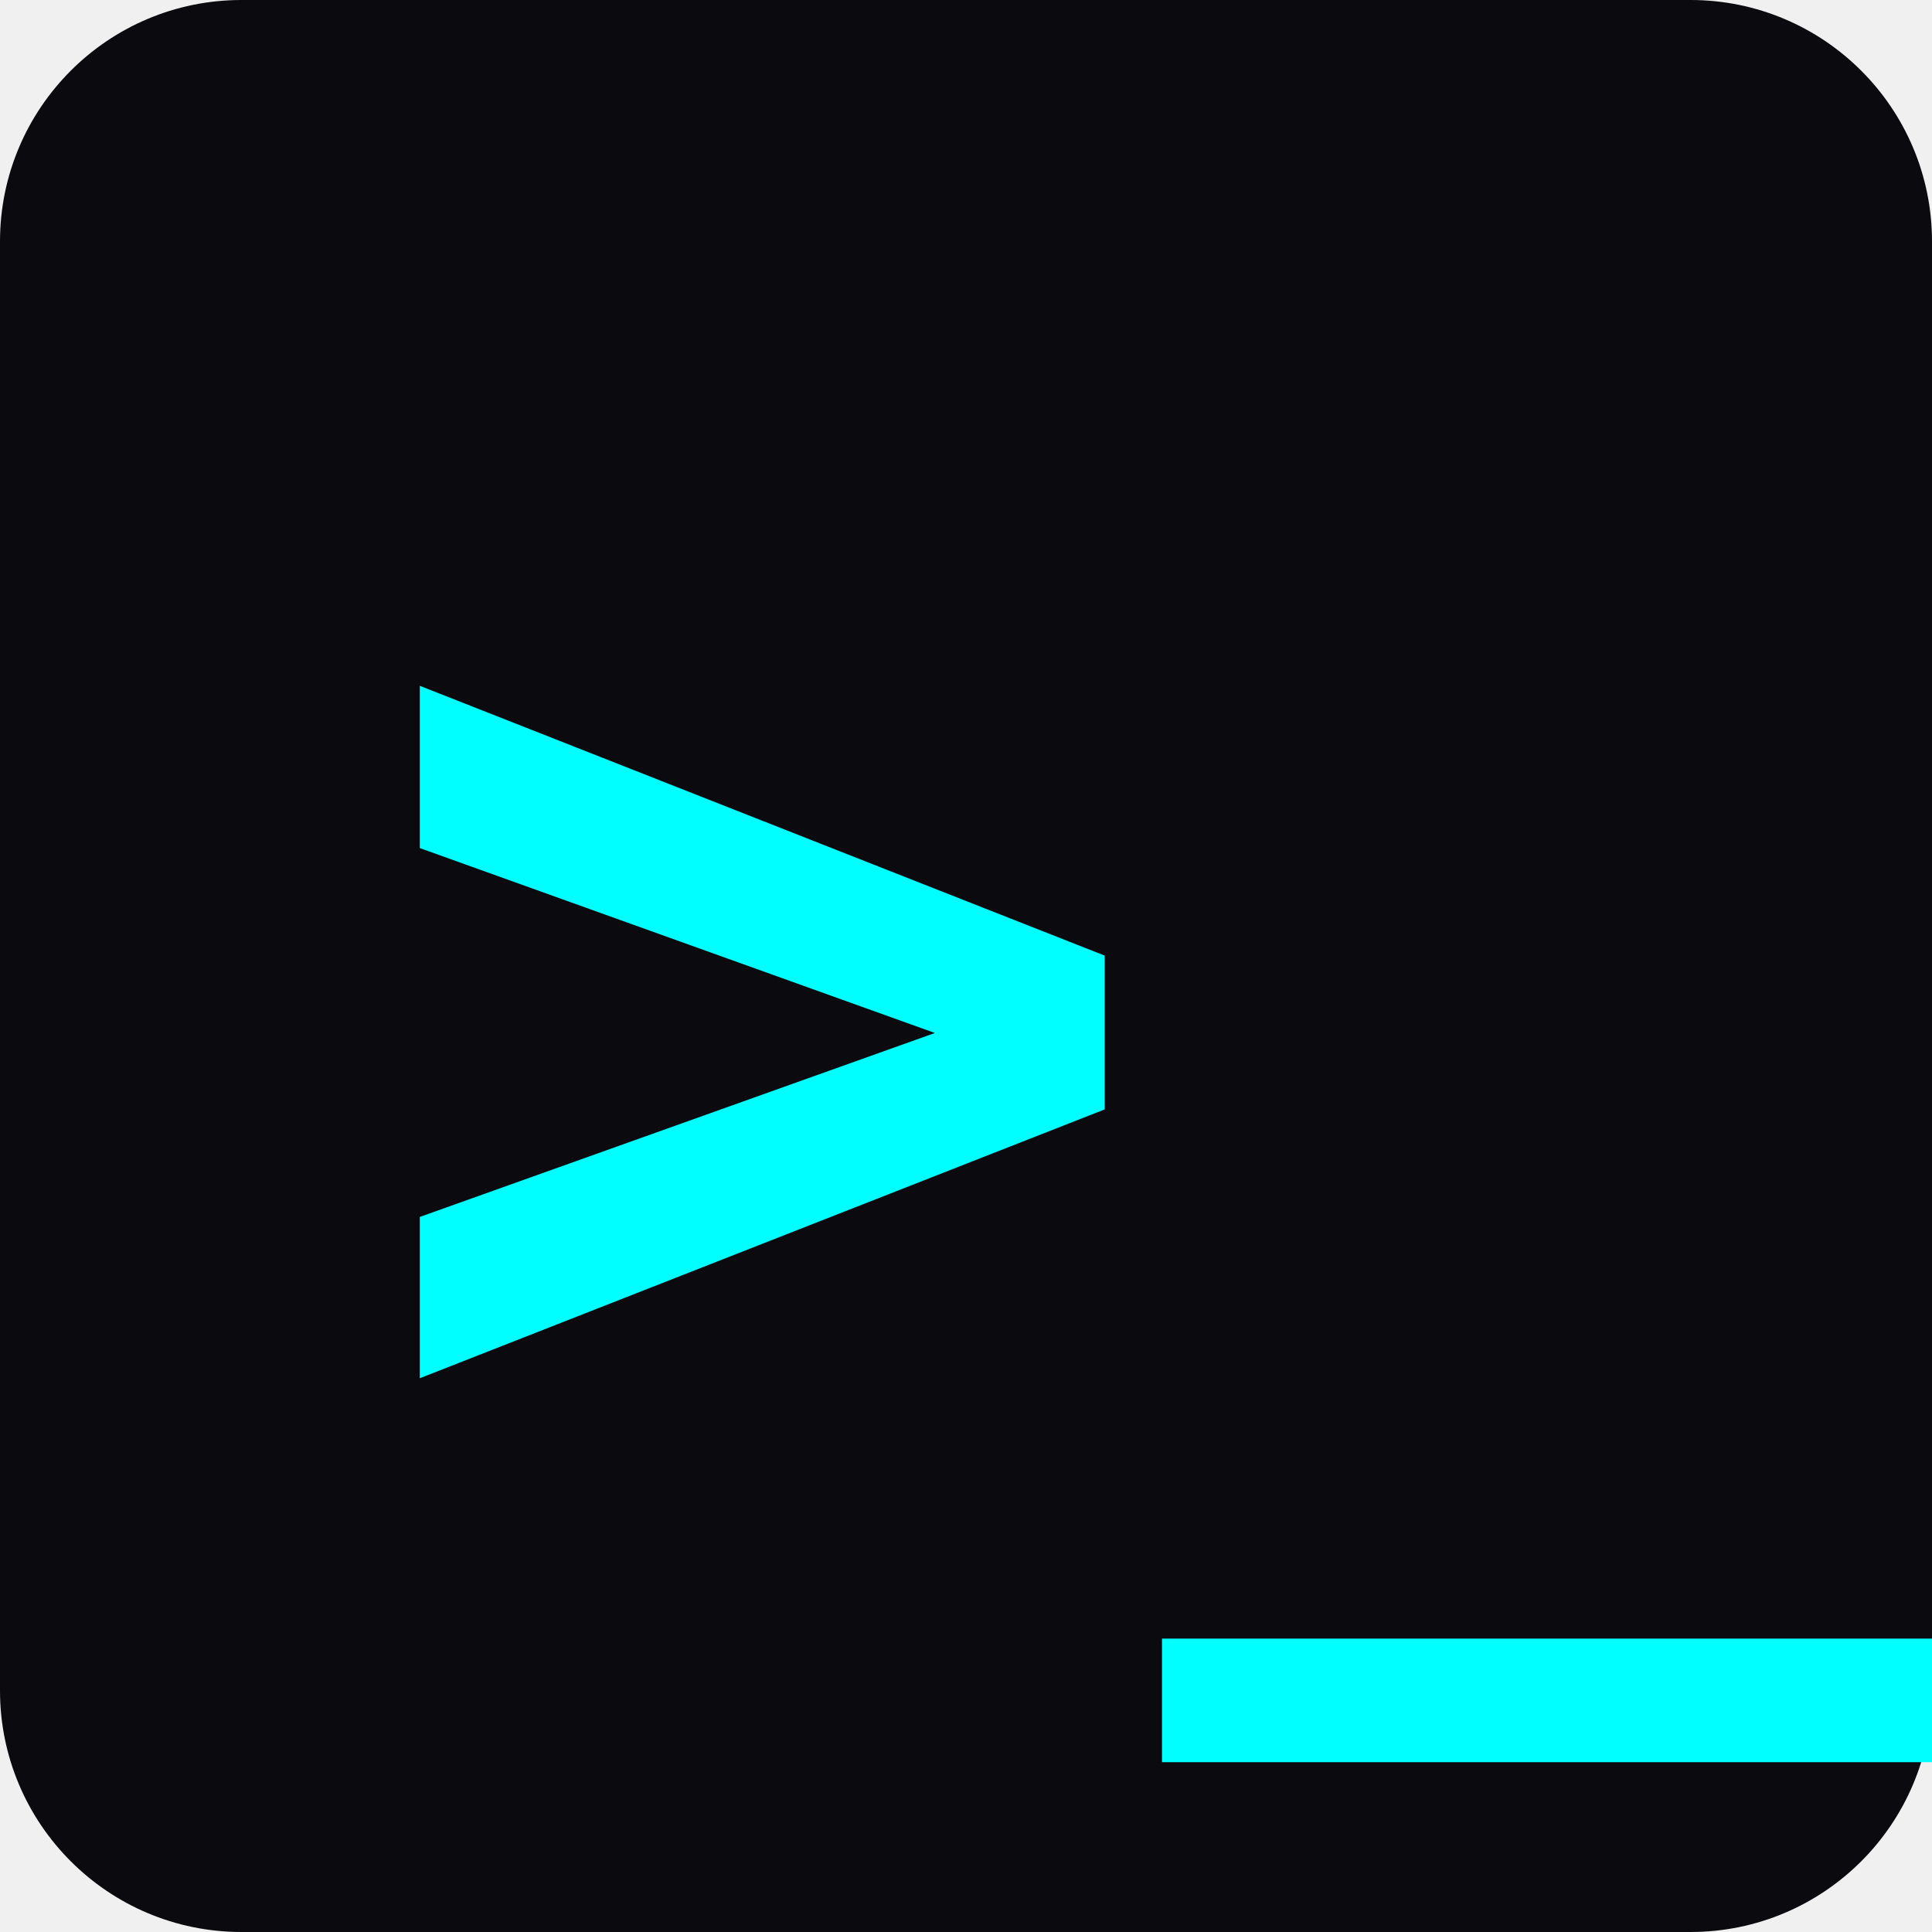
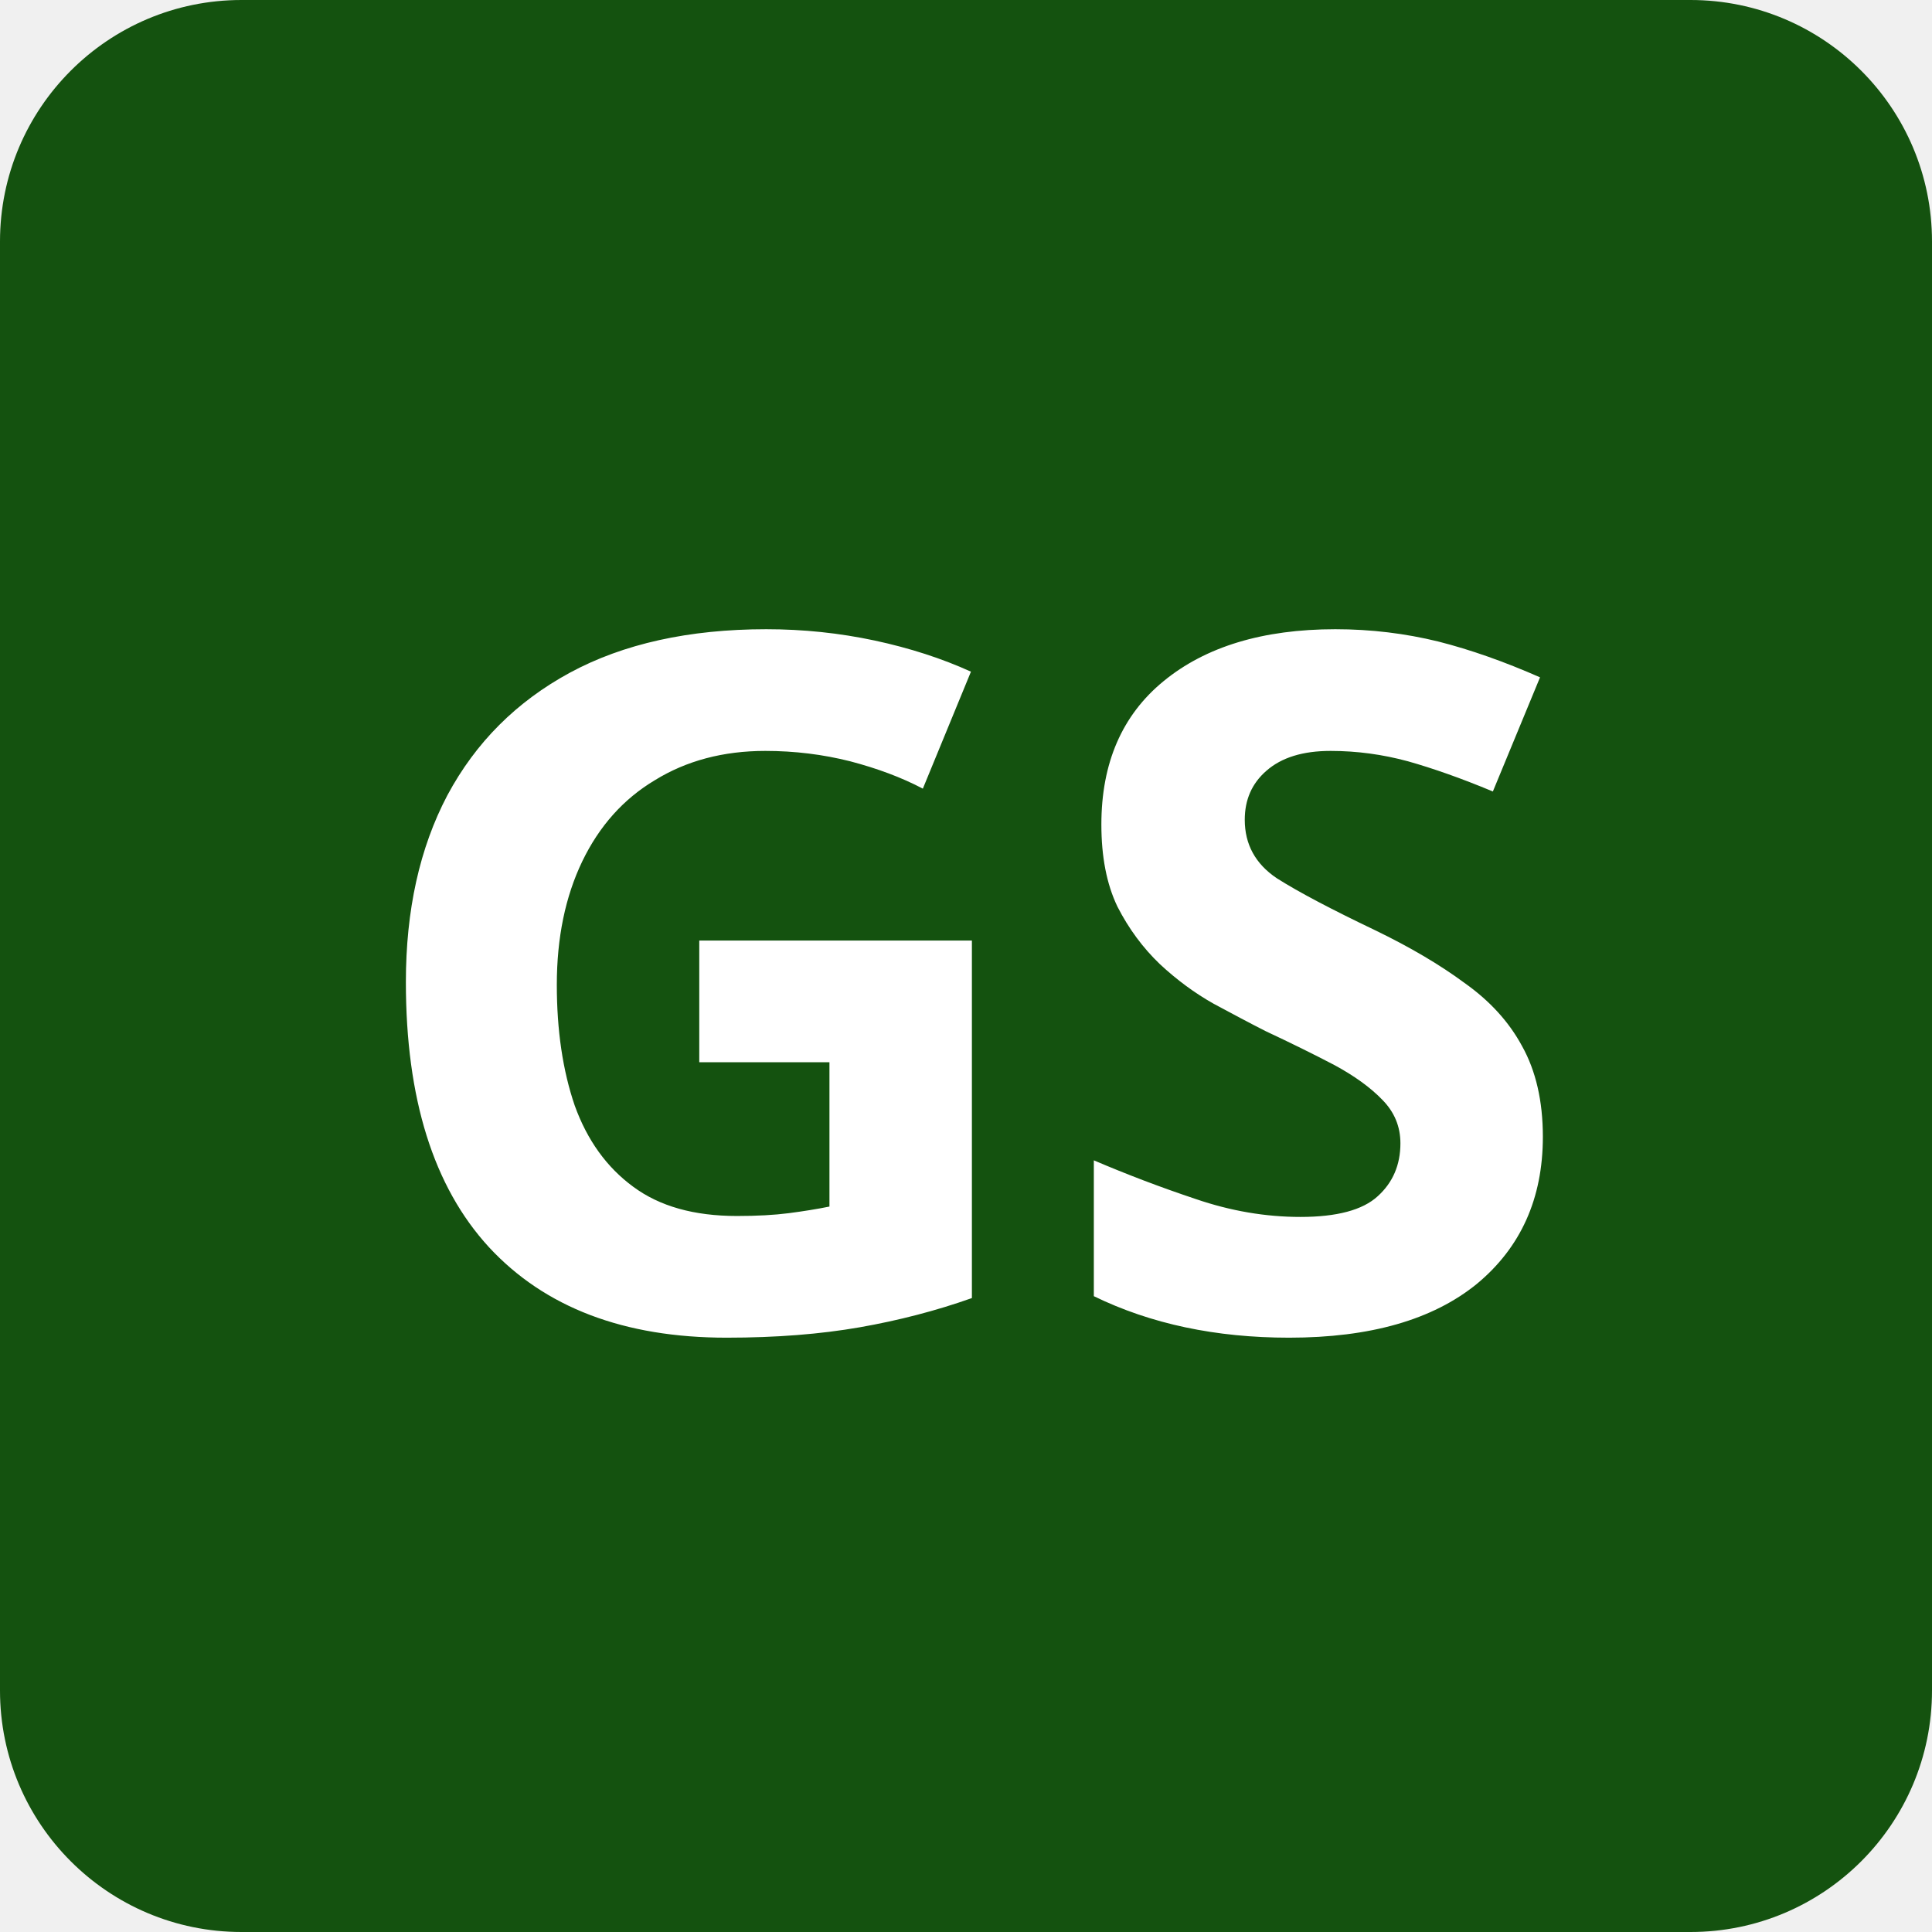
<svg xmlns="http://www.w3.org/2000/svg" viewBox="0 0 32 32">
-   <rect width="32" height="32" rx="4" fill="#0a0a0f" />
-   <text x="6" y="24" font-family="monospace" font-size="22" font-weight="bold" fill="#00ffff">&gt;_</text>
+   <rect width="32" height="32" rx="4" fill="#14520f" />
+   <text x="16" y="22" font-family="system-ui, sans-serif" font-size="16" font-weight="700" fill="#ffffff" text-anchor="middle">GS</text>
</svg>
